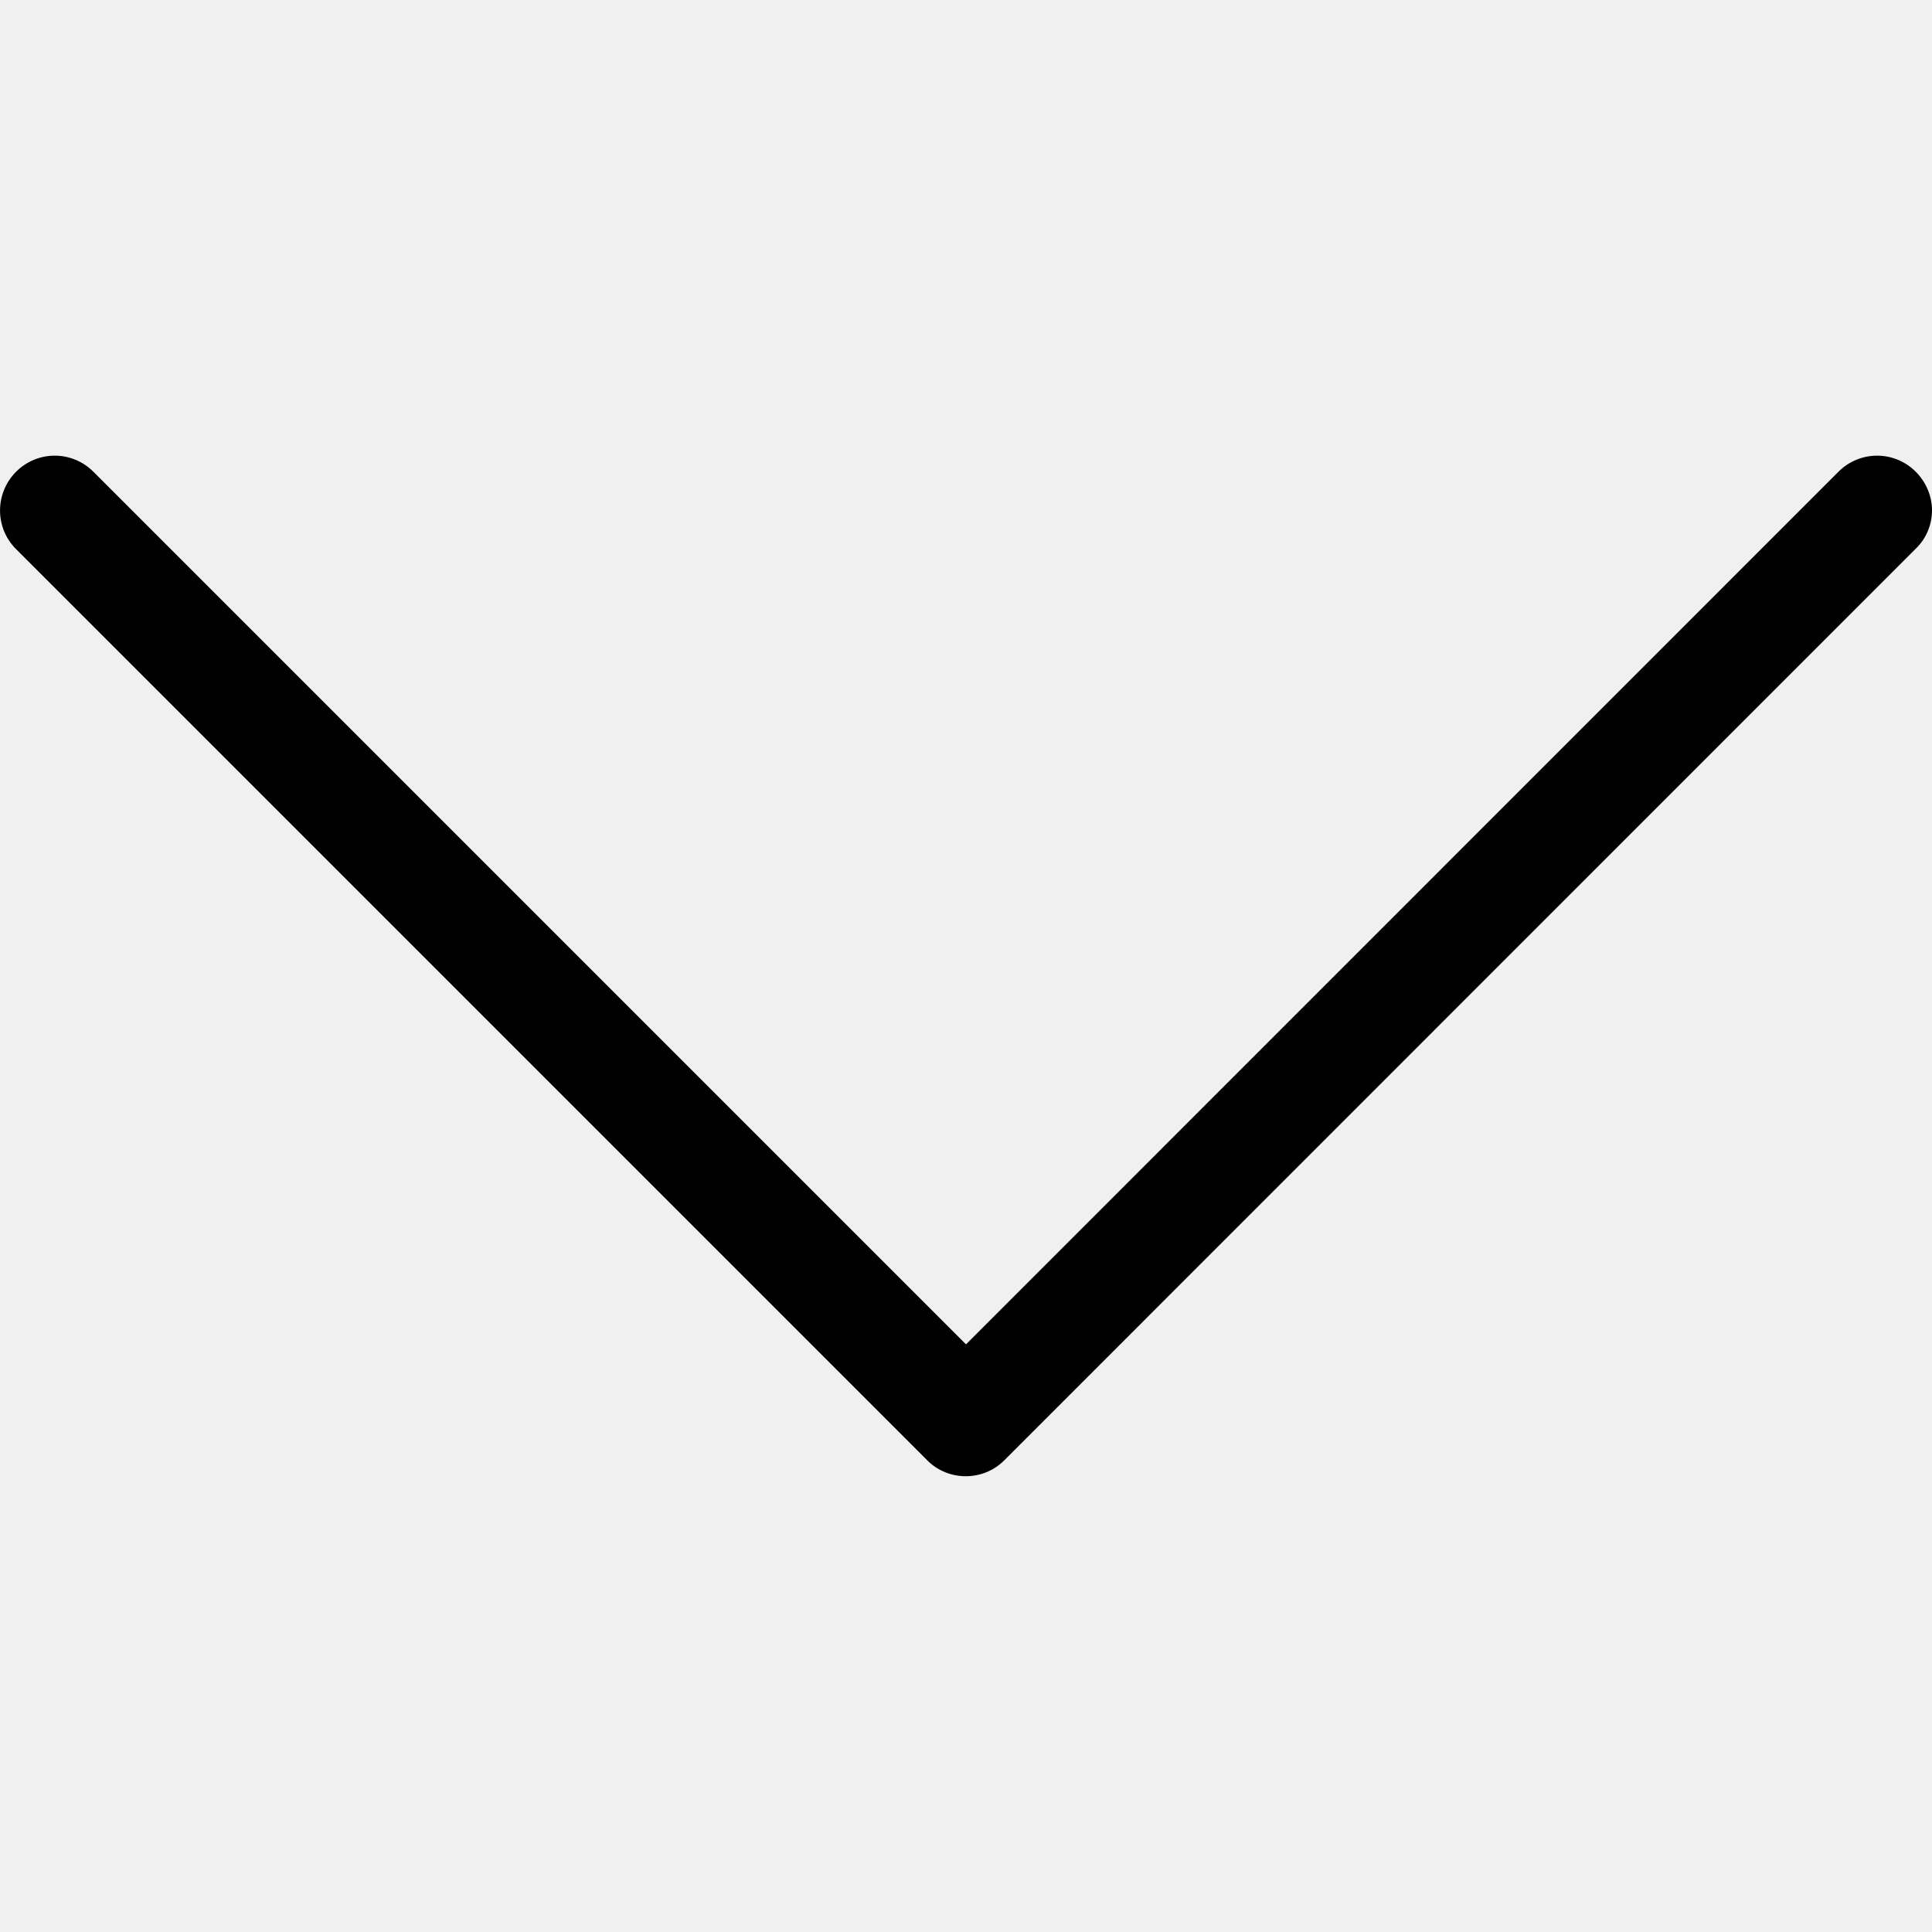
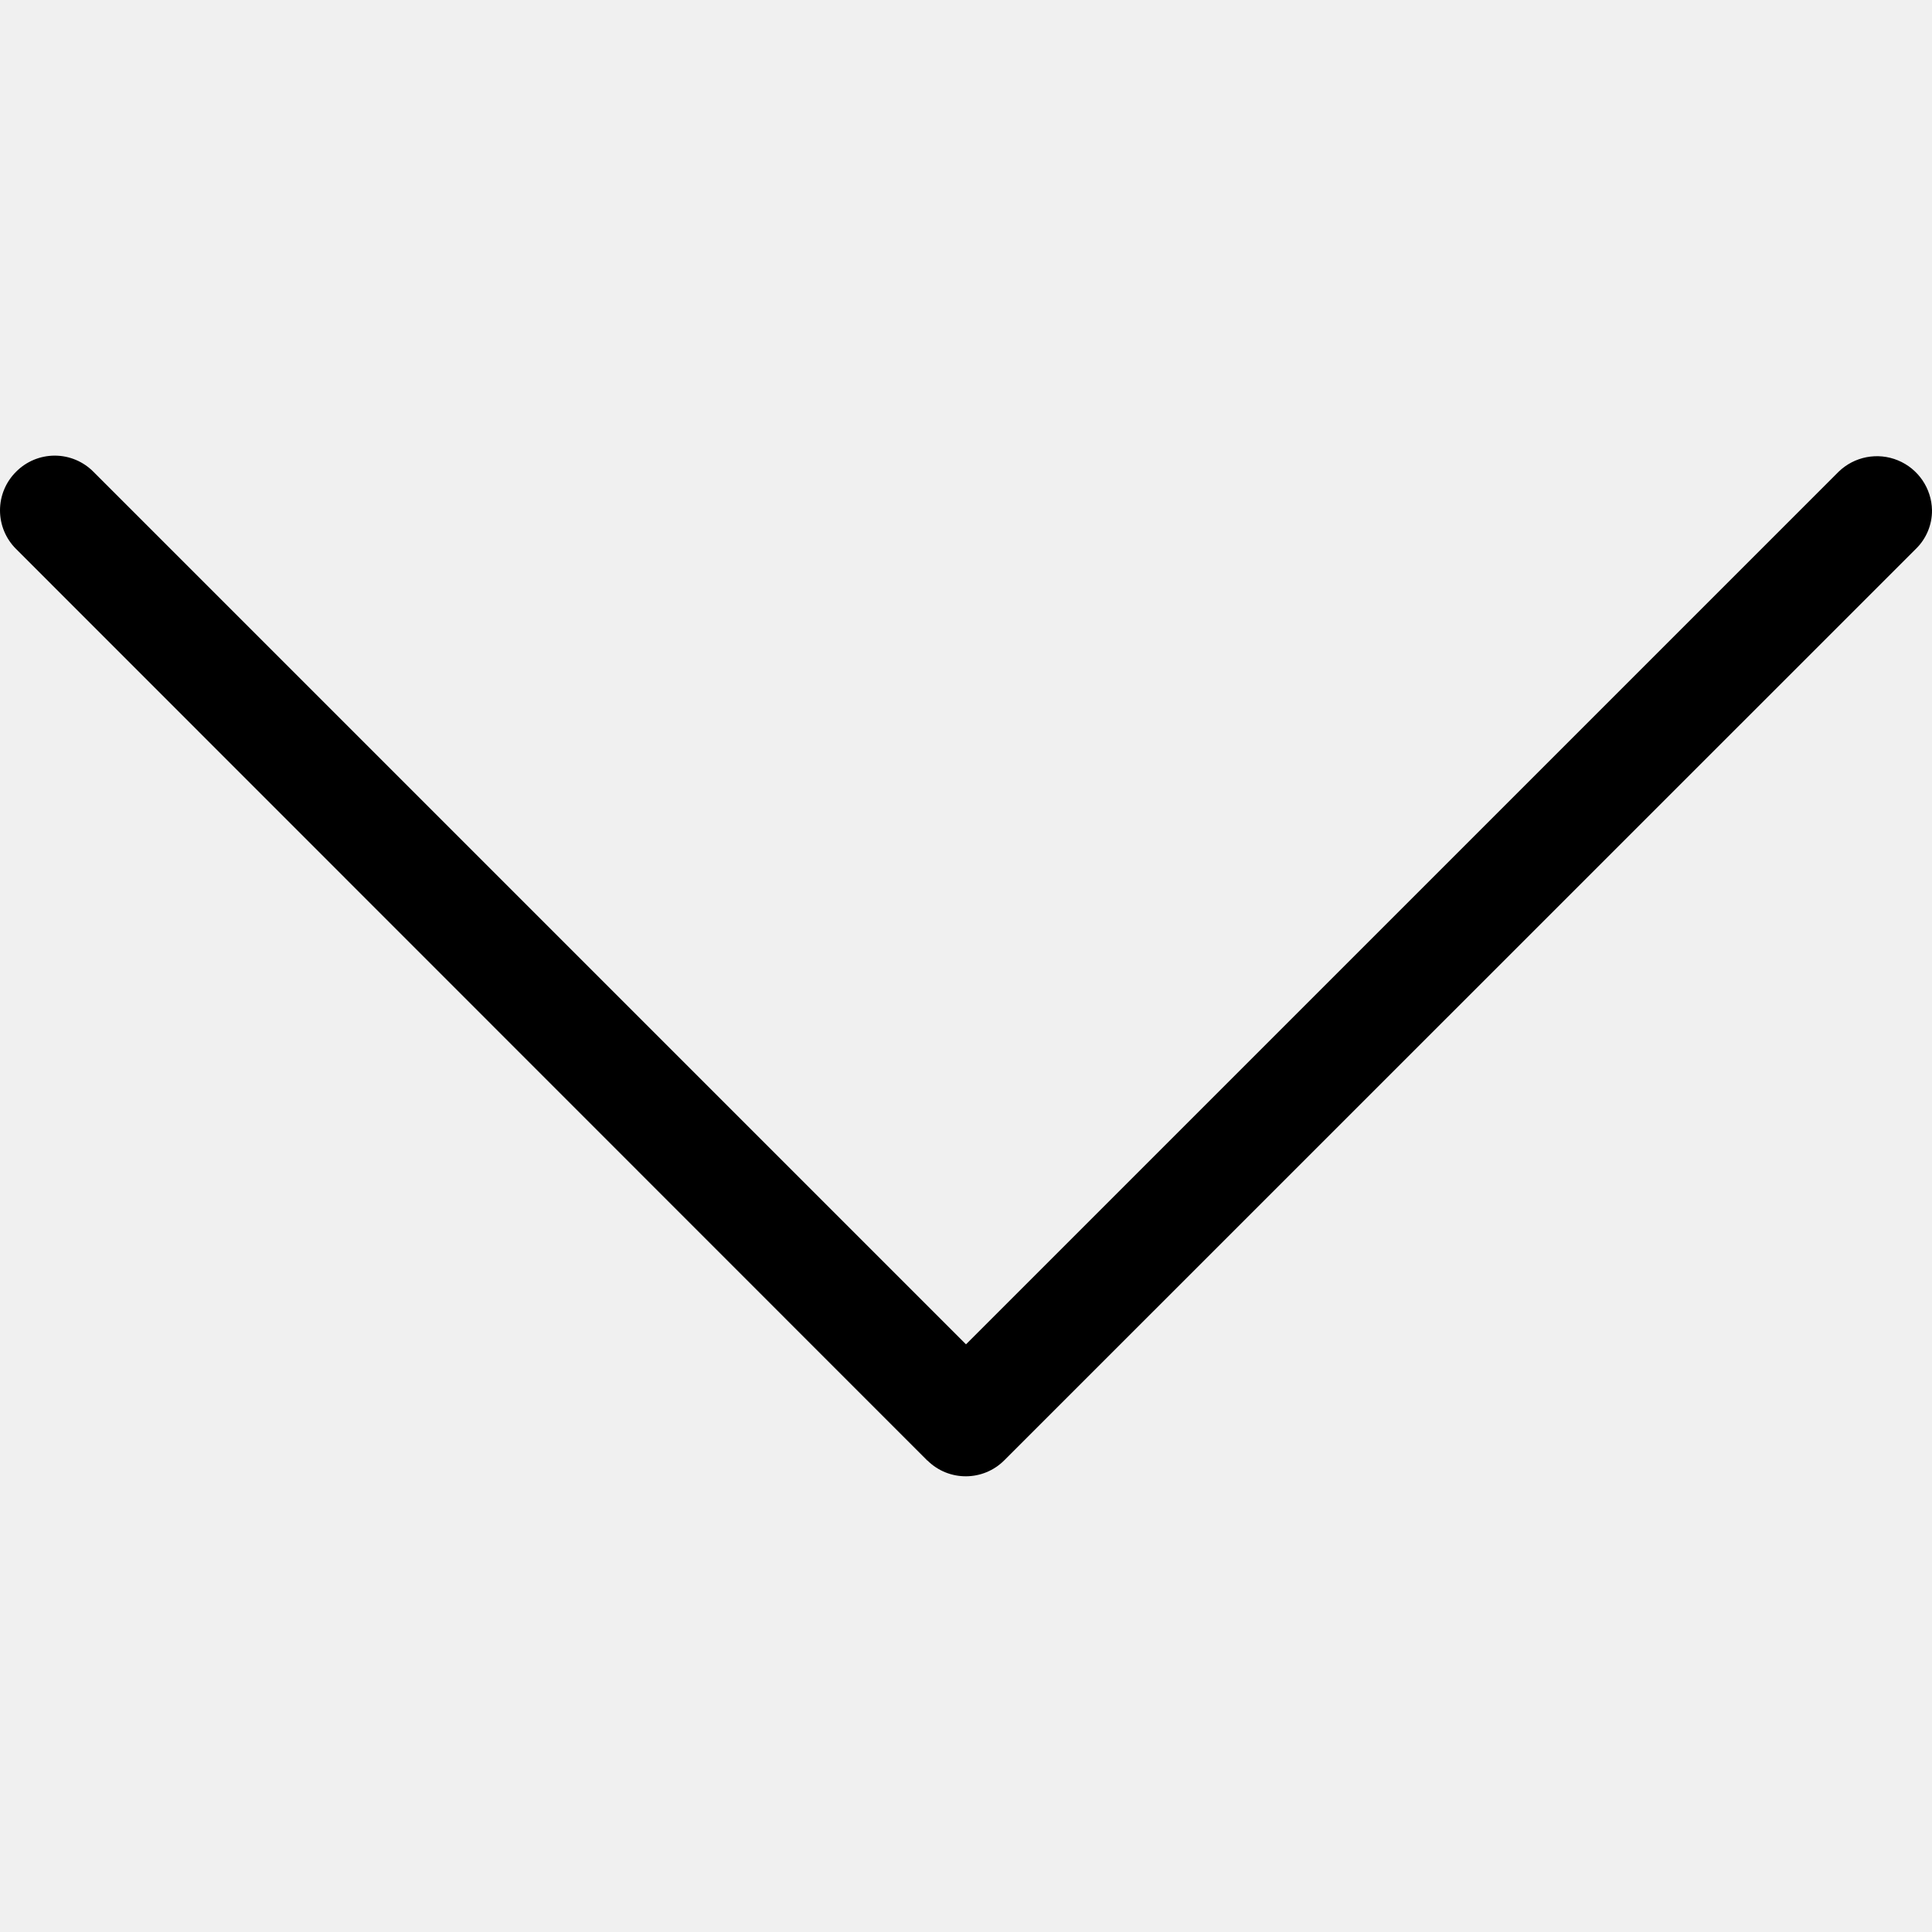
- <svg xmlns="http://www.w3.org/2000/svg" width="12" height="12" viewBox="0 0 12 12" fill="none">
+ <svg xmlns="http://www.w3.org/2000/svg" width="12" height="12" fill="none">
  <g clip-path="url(#clip0_145_1041)">
-     <path d="M5.761 9.072L0.1 3.411C-0.033 3.278 -0.033 3.064 0.1 2.93C0.233 2.797 0.447 2.797 0.58 2.93L6 8.35L11.419 2.93C11.552 2.797 11.766 2.797 11.899 2.93C11.965 2.996 12 3.084 12 3.169C12 3.255 11.967 3.343 11.899 3.408L6.239 9.069C6.108 9.202 5.892 9.202 5.761 9.072Z" fill="black" />
+     <path d="M5.76 9.072L.1 3.41a.338.338 0 010-.48.338.338 0 01.48 0L6 8.35l5.42-5.42a.342.342 0 01.58.239.331.331 0 01-.1.24l-5.661 5.66a.338.338 0 01-.478.003z" fill="#000" />
  </g>
  <defs>
    <clipPath id="clip0_145_1041">
-       <rect width="12" height="12" fill="white" transform="matrix(-4.37114e-08 1 1 4.37114e-08 0 0)" />
+       <path fill="#fff" transform="matrix(0 1 1 0 0 0)" d="M0 0h12v12H0z" />
    </clipPath>
  </defs>
</svg>
